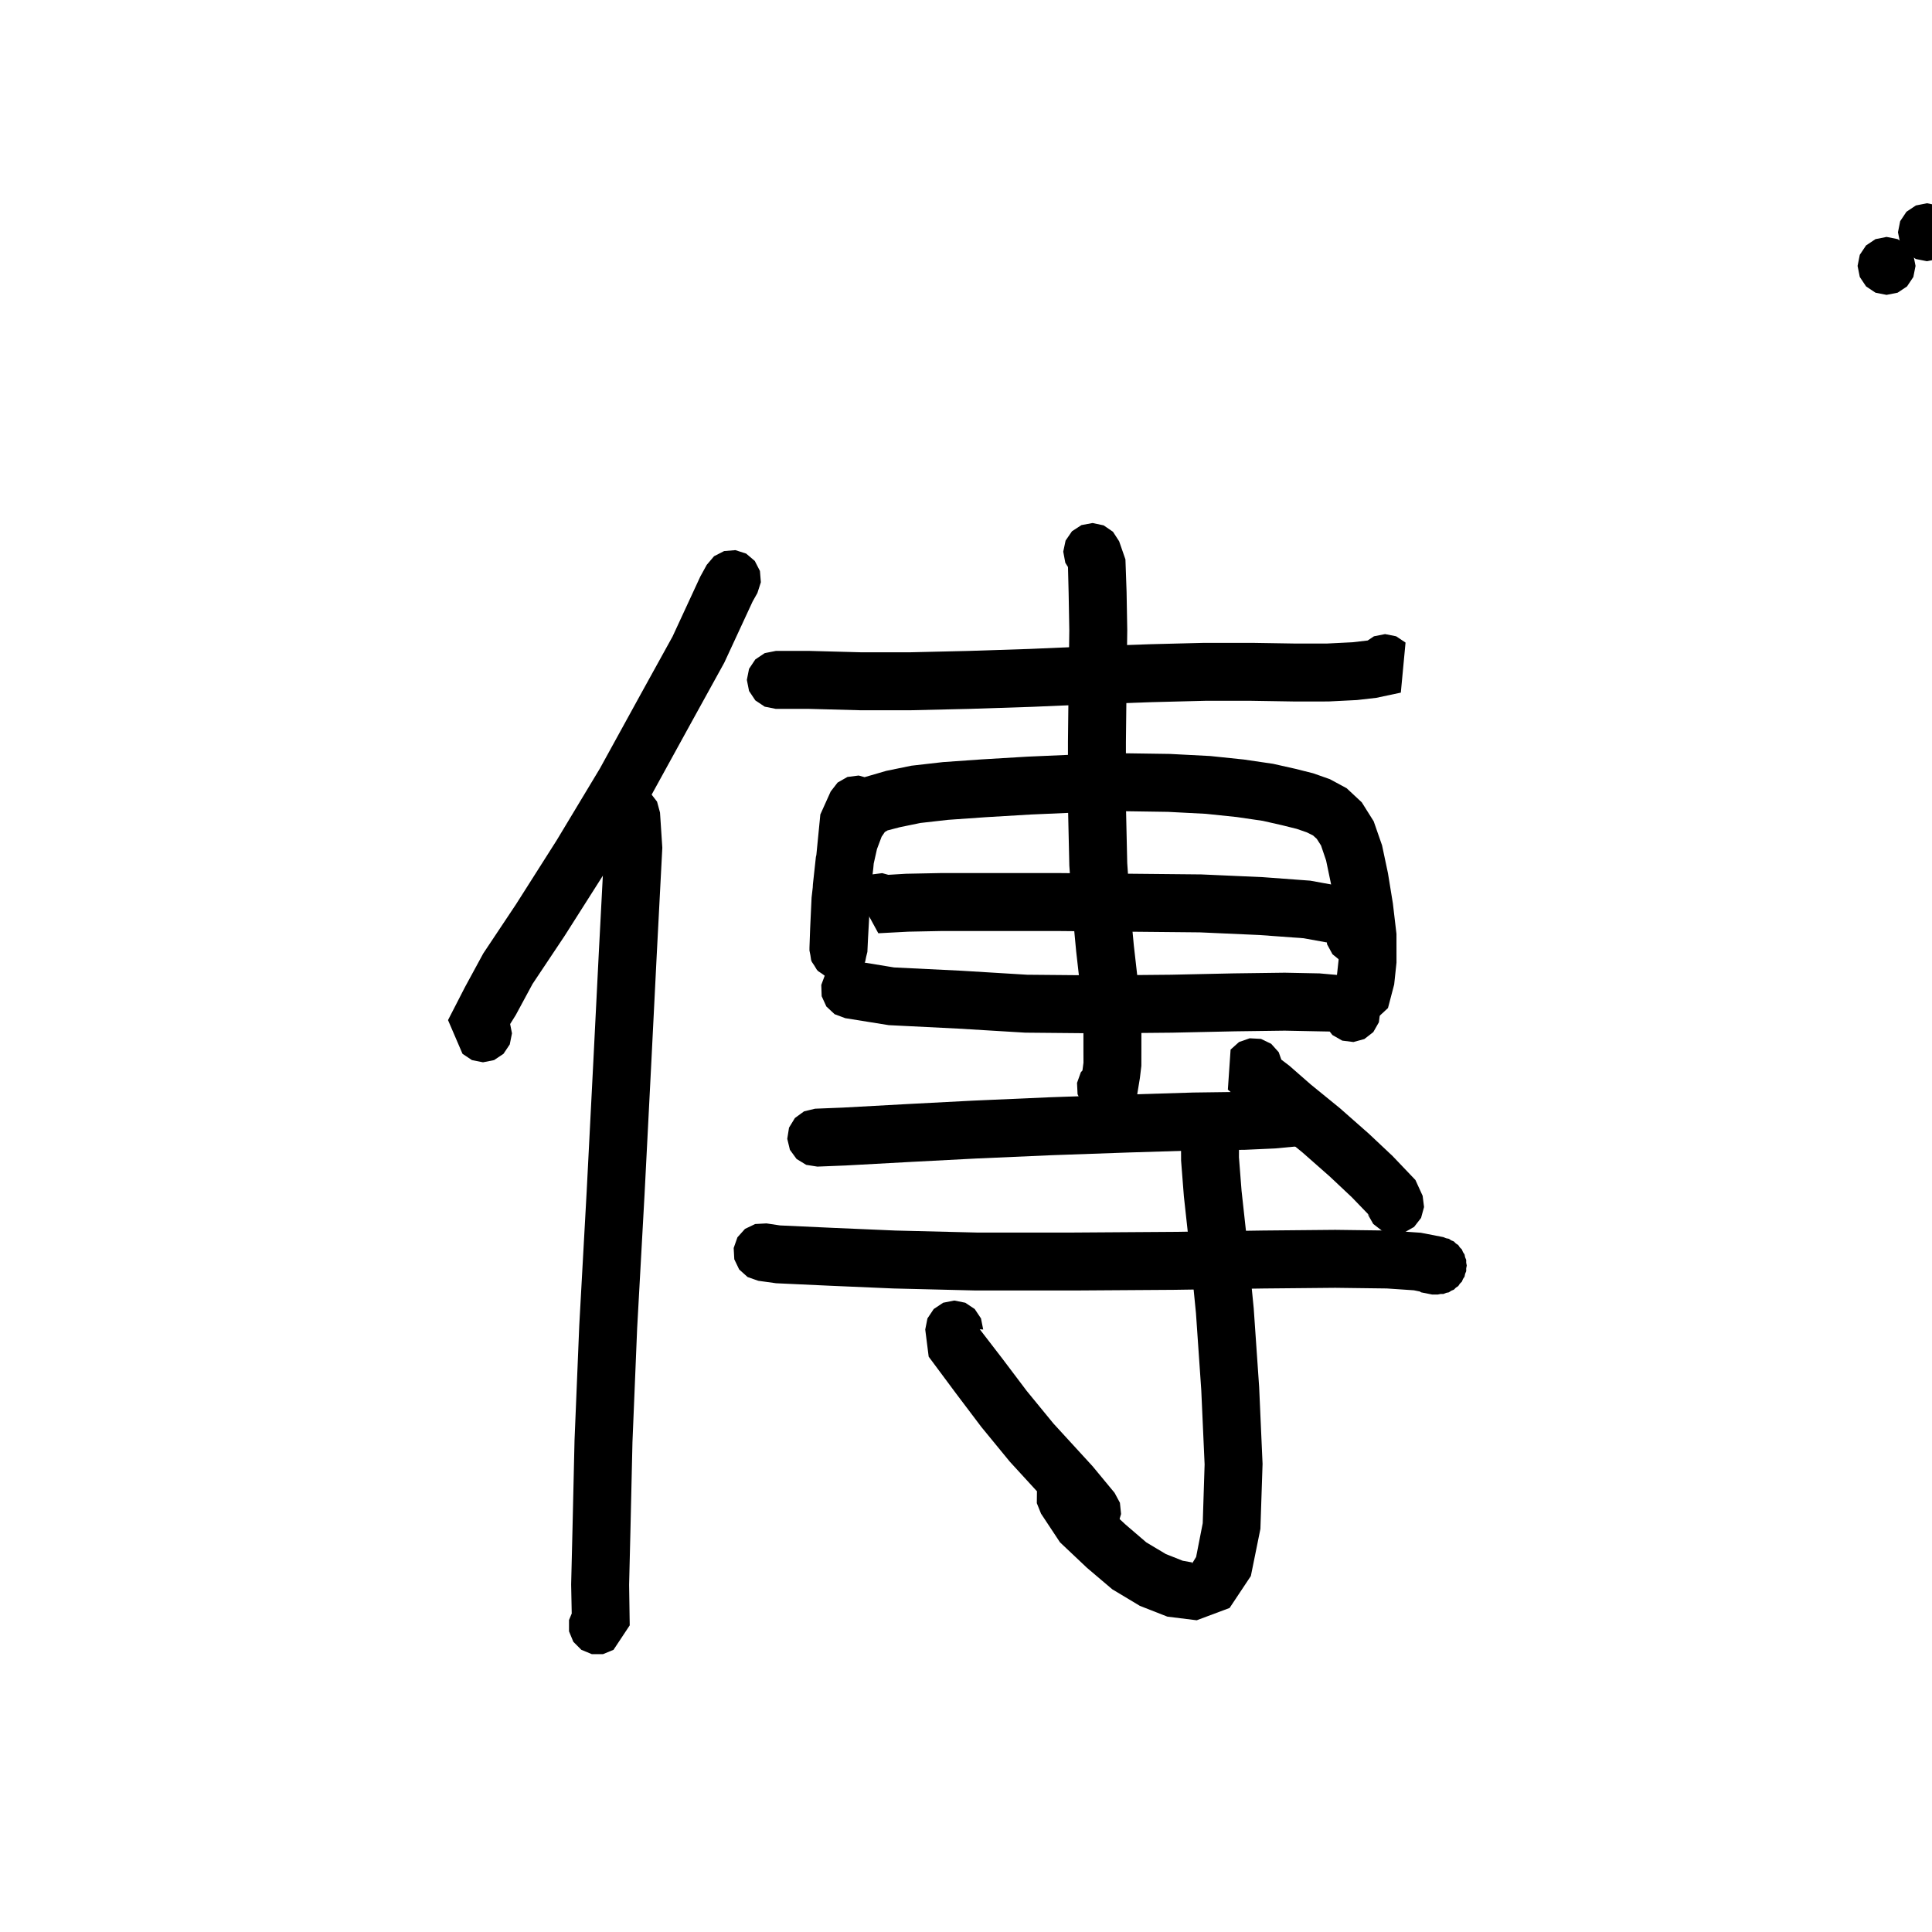
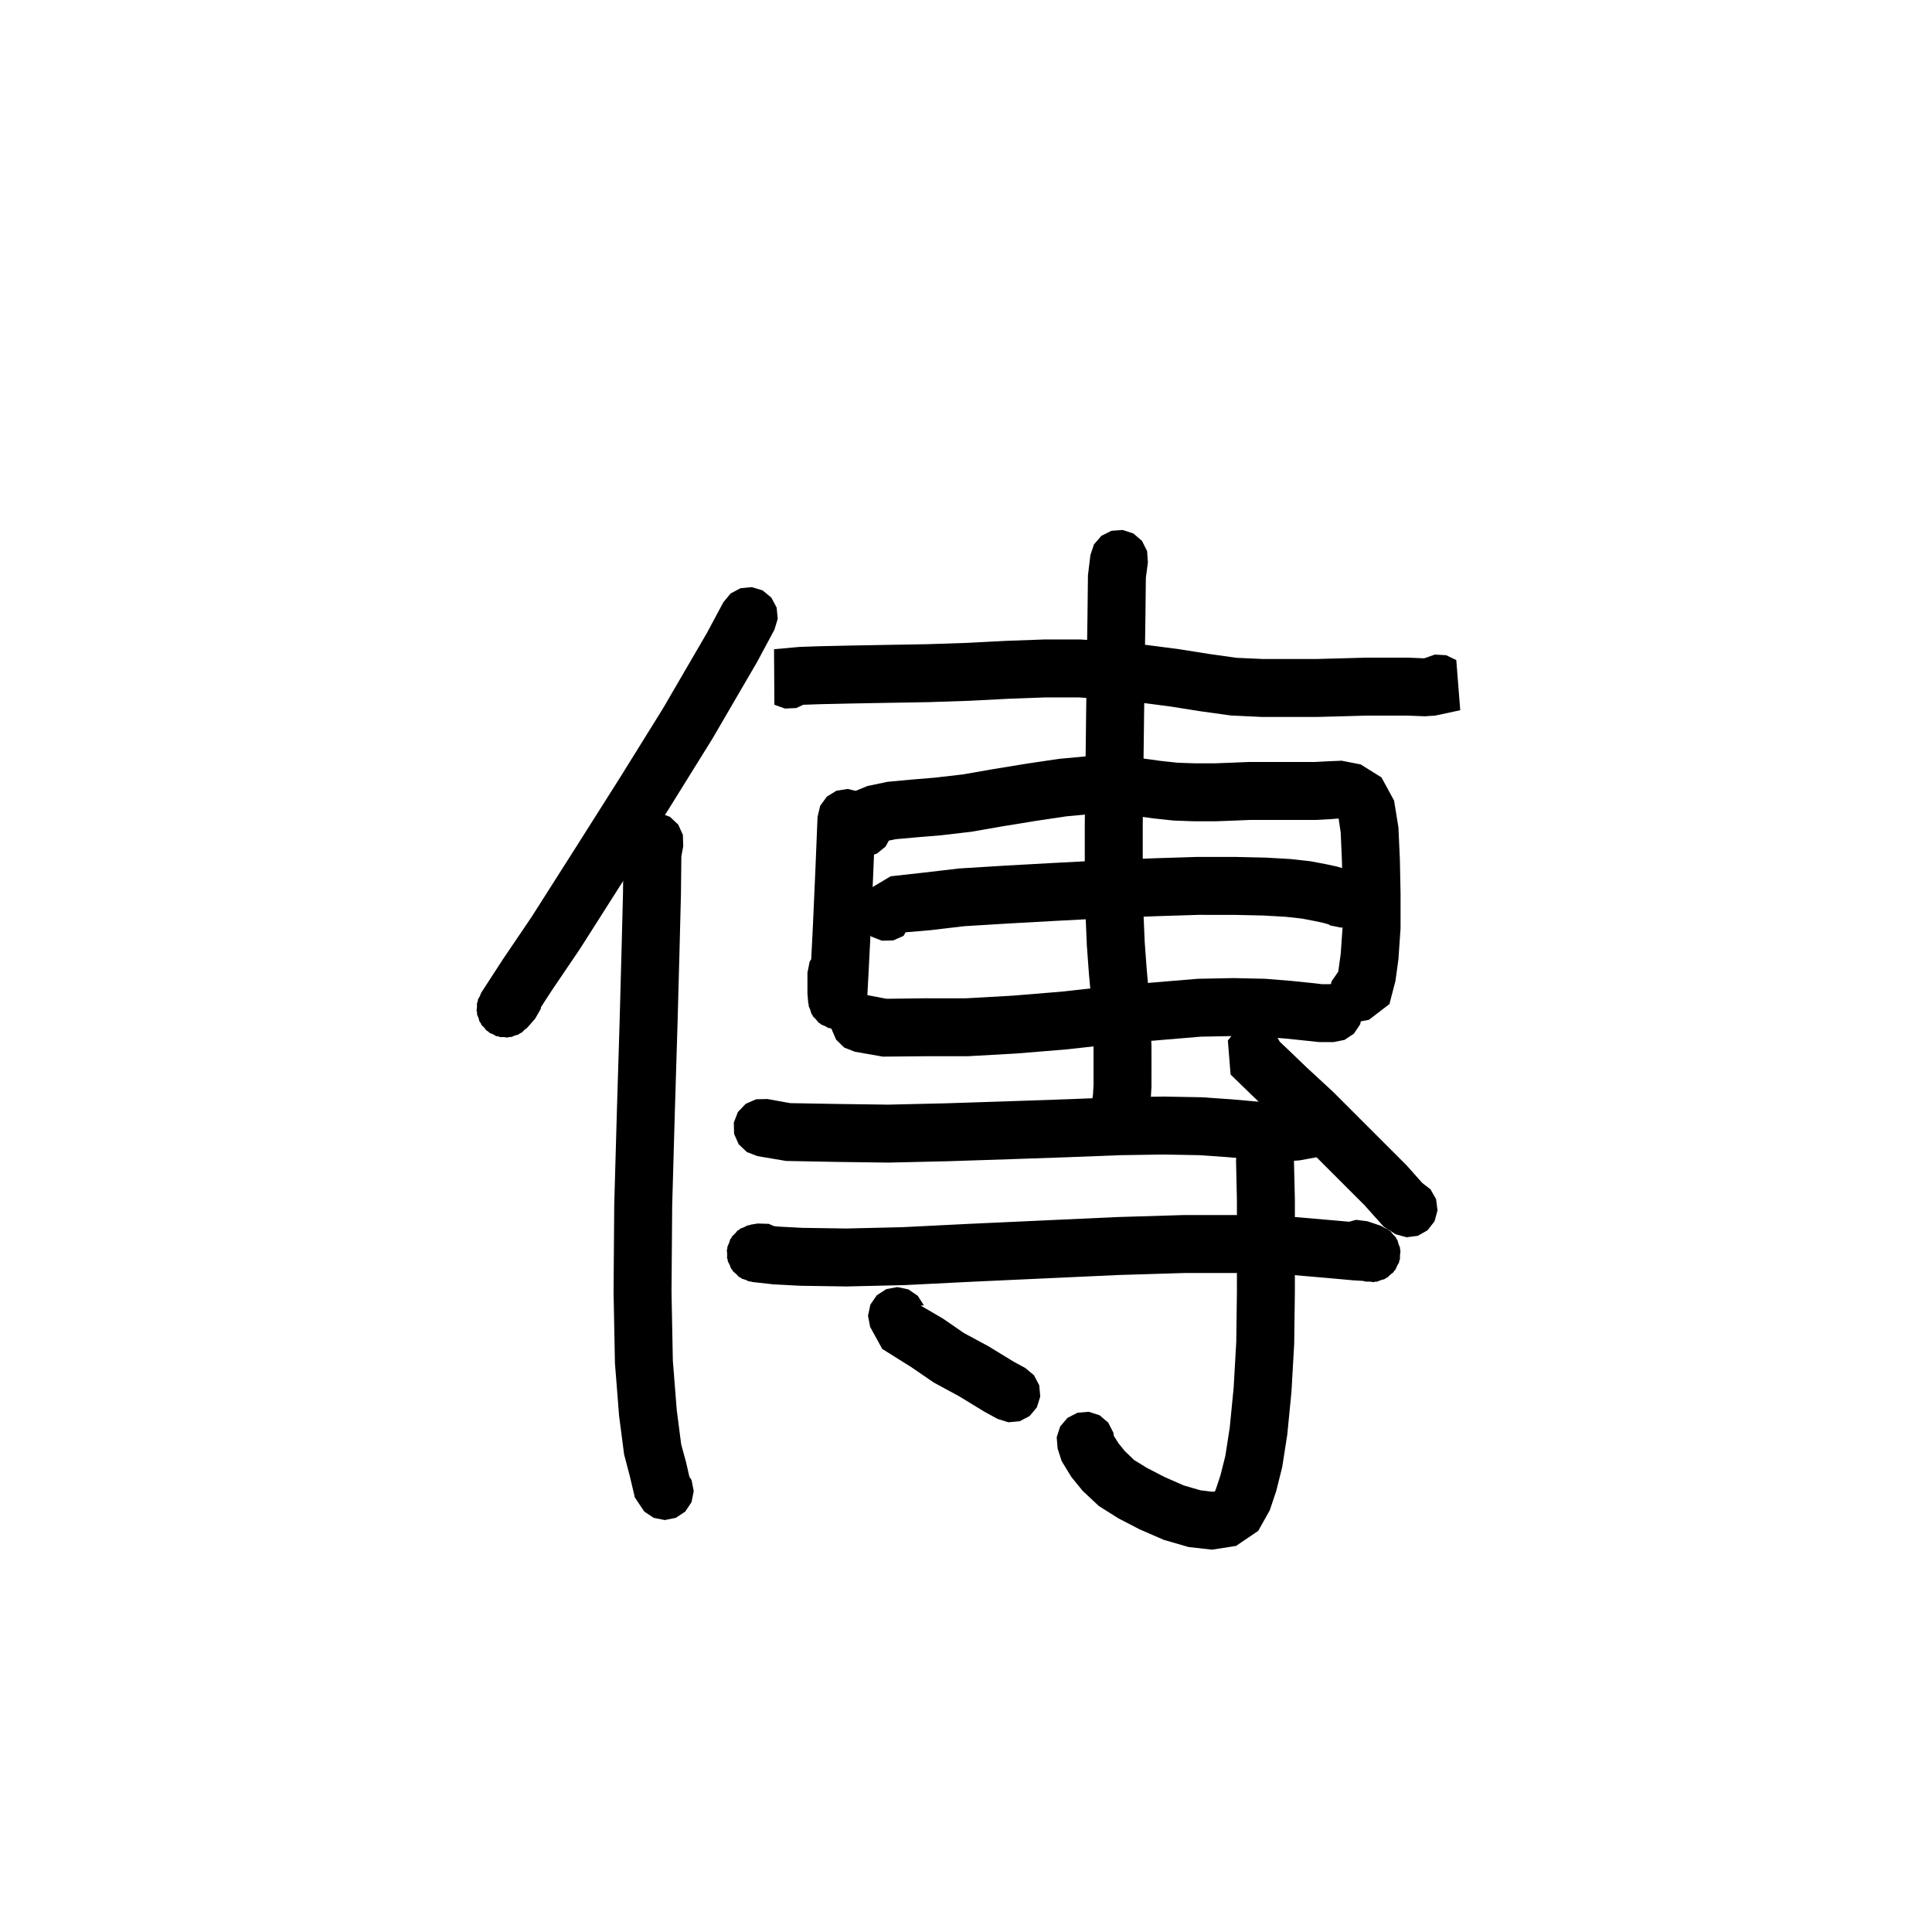
<svg xmlns="http://www.w3.org/2000/svg" viewBox="0 0 300 300" width="300" height="300">
-   <path d="M 109.742 87.71 L 108.742 89.529 L 104.435 98.837 L 99.49 107.795 L 93.155 119.324 L 86.433 130.492 L 80.11 140.443 L 75.037 148.056 L 72.201 153.277 L 69.568 158.402 L 71.818 163.635 L 73.278 164.61 L 75 164.953 L 76.722 164.61 L 78.182 163.635 L 79.157 162.175 L 79.5 160.453 L 79.157 158.731 L 78.182 157.271 L 78.341 160.413 L 80.099 157.594 L 82.698 152.78 L 87.66 145.341 L 94.09 135.222 L 100.956 123.812 L 107.374 112.135 L 112.464 102.905 L 116.868 93.398 L 117.61 92.081 L 118.147 90.409 L 118.003 88.659 L 117.2 87.098 L 115.861 85.962 L 114.19 85.425 L 112.44 85.569 L 110.878 86.371 Z" fill="black" fill-rule="nonzero" />
-   <path d="M 93.507 126.79 L 93.846 131.425 L 92.98 147.993 L 92.143 164.615 L 91.099 184.987 L 89.948 205.809 L 89.213 223.648 L 88.898 237.386 L 88.688 246.03 L 88.802 251.796 L 90.274 248.695 L 89.031 249.935 L 88.357 251.556 L 88.356 253.312 L 89.026 254.935 L 90.266 256.178 L 91.888 256.852 L 93.643 256.853 L 95.266 256.183 L 97.783 252.385 L 97.688 246.095 L 97.896 237.597 L 98.208 223.947 L 98.937 206.247 L 100.086 185.466 L 101.132 165.072 L 101.968 148.453 L 102.844 131.641 L 102.486 126.171 L 102.026 124.477 L 100.952 123.087 L 99.428 122.215 L 97.687 121.992 L 95.992 122.452 L 94.603 123.525 L 93.73 125.049 Z" fill="black" fill-rule="nonzero" />
-   <path d="M 120.47 110.075 L 125.625 110.074 L 133.477 110.284 L 141.536 110.284 L 150.597 110.073 L 160.258 109.758 L 169.88 109.34 L 178.933 109.028 L 187.116 108.82 L 194.339 108.82 L 200.814 108.925 L 206.284 108.924 L 210.706 108.703 L 213.708 108.359 L 217.519 107.551 L 218.252 99.78 L 216.792 98.804 L 215.07 98.462 L 213.348 98.804 L 211.888 99.78 L 210.912 101.24 L 210.57 102.962 L 210.912 104.684 L 211.888 106.144 L 213.666 99.418 L 212.46 99.446 L 210.026 99.729 L 206.086 99.926 L 200.893 99.925 L 194.407 99.821 L 186.995 99.821 L 178.662 100.032 L 169.528 100.347 L 159.916 100.765 L 150.344 101.077 L 141.425 101.284 L 133.596 101.284 L 125.769 101.075 L 120.47 101.075 L 118.748 101.417 L 117.288 102.393 L 116.313 103.853 L 115.97 105.575 L 116.313 107.297 L 117.288 108.757 L 118.748 109.732 Z" fill="black" fill-rule="nonzero" />
-   <path d="M 165.421 87.386 L 165.836 88.051 L 165.937 92.092 L 166.04 97.84 L 165.936 105.939 L 165.831 115.167 L 165.831 124.962 L 166.044 134.411 L 166.577 142.101 L 167.109 147.744 L 167.638 152.404 L 168.049 155.786 L 168.239 158.225 L 168.235 160.662 L 168.235 163.066 L 168.242 165.018 L 168.05 166.472 L 168.275 166.813 L 170.598 164.45 L 169.011 165.2 L 167.831 166.5 L 167.239 168.153 L 167.324 169.907 L 168.074 171.494 L 169.375 172.674 L 171.028 173.266 L 172.781 173.181 L 176.499 170.469 L 177.002 167.395 L 177.229 165.504 L 177.235 163.066 L 177.235 160.662 L 177.232 157.872 L 177.003 154.876 L 176.578 151.359 L 176.062 146.821 L 175.548 141.383 L 175.036 134.021 L 174.831 124.863 L 174.831 115.216 L 174.935 106.047 L 175.04 97.84 L 174.934 91.88 L 174.757 86.862 L 173.777 84.043 L 172.82 82.571 L 171.372 81.578 L 169.654 81.215 L 167.928 81.536 L 166.456 82.494 L 165.463 83.942 L 165.1 85.659 Z" fill="black" fill-rule="nonzero" />
-   <path d="M 128.989 122.9 L 127.382 126.469 L 126.657 133.855 L 126.021 139.382 L 125.8 144.168 L 125.694 147.137 L 125.692 147.596 L 126.034 149.318 L 127.01 150.778 L 128.47 151.753 L 130.192 152.096 L 131.914 151.753 L 133.374 150.778 L 134.349 149.318 L 134.692 147.596 L 134.689 147.427 L 134.792 144.543 L 134.99 140.13 L 135.608 134.786 L 136.207 128.234 L 137.039 126.925 L 137.503 125.232 L 137.283 123.49 L 136.413 121.964 L 135.026 120.888 L 133.333 120.424 L 131.591 120.644 L 130.066 121.513 Z M 134.687 147.81 L 134.79 145.637 L 134.999 141.881 L 135.2 138.024 L 135.575 134.517 L 136.176 131.844 L 136.897 129.924 L 137.396 129.194 L 137.818 128.945 L 139.697 128.455 L 142.897 127.793 L 147.211 127.305 L 153.06 126.895 L 160.005 126.48 L 167.147 126.17 L 174.44 125.963 L 181.373 126.066 L 187.24 126.369 L 192.044 126.87 L 196.082 127.46 L 199.087 128.142 L 201.356 128.706 L 202.935 129.252 L 203.894 129.732 L 204.469 130.259 L 205.125 131.283 L 205.915 133.607 L 206.673 137.231 L 207.373 141.535 L 207.861 145.577 L 207.857 149.064 L 207.589 151.525 L 207.645 152.182 L 207.75 151.565 L 206.548 152.844 L 205.927 154.487 L 205.982 156.242 L 206.704 157.842 L 207.984 159.044 L 209.626 159.665 L 211.381 159.61 L 212.981 158.888 L 215.525 156.529 L 216.488 152.866 L 216.847 149.473 L 216.843 145.015 L 216.285 140.277 L 215.522 135.592 L 214.607 131.271 L 213.307 127.533 L 211.454 124.584 L 209.103 122.393 L 206.507 120.992 L 203.906 120.075 L 201.157 119.384 L 197.681 118.603 L 193.148 117.938 L 187.917 117.394 L 181.658 117.07 L 174.375 116.964 L 166.825 117.175 L 159.542 117.492 L 152.48 117.914 L 146.412 118.34 L 141.528 118.897 L 137.62 119.698 L 134.273 120.672 L 131.141 122.723 L 128.921 125.755 L 127.552 129.271 L 126.69 133.079 L 126.229 137.307 L 126.012 141.395 L 125.802 145.164 L 125.697 147.382 L 125.957 149.118 L 126.862 150.623 L 128.274 151.667 L 129.978 152.091 L 131.714 151.83 L 133.219 150.926 L 134.262 149.514 Z" fill="black" fill-rule="nonzero" />
-   <path d="M 132.648 138.057 L 136.386 144.917 L 141.017 144.671 L 146.115 144.57 L 154.338 144.57 L 164.56 144.57 L 175.619 144.674 L 186.312 144.777 L 195.58 145.19 L 202.425 145.69 L 206.421 146.414 L 207.492 146.834 L 207.023 145.422 L 207.485 141.839 L 206.381 143.205 L 205.884 144.889 L 206.07 146.635 L 206.909 148.177 L 208.274 149.281 L 209.958 149.778 L 211.704 149.592 L 213.247 148.753 L 215.799 143.428 L 212.194 139.159 L 208.666 137.698 L 203.463 136.75 L 196.092 136.204 L 186.545 135.78 L 175.705 135.674 L 164.604 135.57 L 154.338 135.57 L 146.045 135.57 L 140.69 135.677 L 136.611 135.92 L 140.697 142.082 L 141.161 140.389 L 140.942 138.647 L 140.072 137.121 L 138.685 136.045 L 136.991 135.581 L 135.249 135.801 L 133.724 136.67 Z" fill="black" fill-rule="nonzero" />
-   <path d="M 131.248 158.101 L 138.002 159.185 L 148.76 159.72 L 159.205 160.351 L 170.854 160.458 L 182.002 160.353 L 191.735 160.144 L 199.495 160.04 L 204.543 160.141 L 207.75 160.201 L 205.818 159.33 L 206.895 160.717 L 208.42 161.586 L 210.162 161.806 L 211.856 161.342 L 213.243 160.265 L 214.112 158.74 L 214.332 156.998 L 213.868 155.305 L 210.543 151.646 L 204.9 151.148 L 199.495 151.04 L 191.575 151.145 L 181.866 151.354 L 170.854 151.458 L 159.506 151.356 L 149.254 150.733 L 138.827 150.223 L 132.689 149.217 L 130.934 149.279 L 129.337 150.008 L 128.14 151.293 L 127.527 152.938 L 127.589 154.693 L 128.318 156.29 L 129.603 157.487 Z" fill="black" fill-rule="nonzero" />
-   <path d="M 126.922 181.151 L 131.324 180.975 L 141.512 180.417 L 151.521 179.896 L 163.4 179.375 L 175.288 178.957 L 185.487 178.645 L 193.336 178.54 L 198.02 178.328 L 202.804 177.872 L 202.146 169.089 L 200.48 168.532 L 198.729 168.655 L 197.158 169.439 L 196.006 170.764 L 195.449 172.429 L 195.571 174.181 L 196.355 175.752 L 197.68 176.904 L 199.461 169.515 L 197.624 169.337 L 193.11 169.543 L 185.279 169.648 L 174.991 169.962 L 163.046 170.382 L 151.093 170.906 L 141.032 171.43 L 130.871 171.987 L 126.562 172.159 L 124.855 172.57 L 123.436 173.603 L 122.519 175.101 L 122.246 176.835 L 122.657 178.542 L 123.69 179.962 L 125.188 180.878 Z" fill="black" fill-rule="nonzero" />
-   <path d="M 191.086 162.979 L 190.661 169.201 L 194.397 172.359 L 197.75 175.292 L 202.231 178.939 L 206.505 182.705 L 209.918 185.916 L 212.792 188.894 L 212.369 188.531 L 213.238 190.056 L 214.625 191.133 L 216.319 191.597 L 218.061 191.377 L 219.586 190.508 L 220.663 189.12 L 221.126 187.427 L 220.907 185.685 L 219.787 183.231 L 216.249 179.519 L 212.554 176.041 L 208.048 172.072 L 203.539 168.401 L 200.202 165.481 L 197.667 163.551 L 198.286 168.379 L 199.046 166.796 L 199.141 165.043 L 198.559 163.387 L 197.386 162.079 L 195.803 161.32 L 194.05 161.225 L 192.394 161.807 Z" fill="black" fill-rule="nonzero" />
-   <path d="M 117.743 198.88 L 120.514 199.263 L 128.947 199.652 L 138.721 200.073 L 151.569 200.388 L 166.688 200.388 L 182.295 200.284 L 196.206 200.075 L 207.334 199.97 L 215.34 200.072 L 219.546 200.356 L 222.385 200.93 L 224.14 200.928 L 225.762 200.255 L 227.002 199.012 L 227.672 197.389 L 227.67 195.633 L 226.997 194.012 L 225.754 192.771 L 224.131 192.101 L 220.628 191.421 L 215.635 191.077 L 207.334 190.97 L 196.094 191.075 L 182.2 191.284 L 166.657 191.389 L 151.671 191.389 L 139.014 191.077 L 129.346 190.661 L 121.124 190.284 L 119.016 189.97 L 117.263 190.066 L 115.68 190.825 L 114.508 192.132 L 113.925 193.789 L 114.021 195.542 L 114.78 197.125 L 116.087 198.297 Z M 223.258 192.016 L 222.387 192.016 L 220.665 192.358 L 219.205 193.334 L 218.229 194.794 L 217.887 196.516 L 218.229 198.238 L 219.205 199.698 L 220.665 200.673 L 222.387 201.016 L 223.258 201.016 L 224.98 200.673 L 226.44 199.698 L 227.415 198.238 L 227.758 196.516 L 227.415 194.794 L 226.44 193.334 L 224.98 192.358 Z" fill="black" fill-rule="nonzero" />
-   <path d="M 300 31.719 L 299.216 31.563 L 297.494 31.905 L 296.034 32.881 L 295.059 34.341 L 294.716 36.063 L 295.059 37.785 L 296.034 39.245 L 297.494 40.22 L 299.216 40.563 L 300 40.407 Z" fill="black" fill-rule="nonzero" />
-   <path d="M 297.444 41.289 L 297.102 39.567 L 296.126 38.107 L 294.666 37.132 L 292.944 36.789 L 291.222 37.132 L 289.762 38.107 L 288.787 39.567 L 288.444 41.289 L 288.787 43.011 L 289.762 44.471 L 291.222 45.447 L 292.944 45.789 L 294.666 45.447 L 296.126 44.471 L 297.102 43.011 Z" fill="black" fill-rule="nonzero" />
-   <path d="M 183.392 178.223 L 183.4 180.229 L 183.831 185.763 L 184.67 193.425 L 185.707 203.891 L 186.535 215.901 L 187.051 227.396 L 186.759 236.527 L 185.733 241.76 L 185.061 242.861 L 185.149 242.621 L 183.646 242.35 L 181.019 241.306 L 177.989 239.492 L 174.796 236.752 L 171.465 233.676 L 169.187 230.12 L 167.96 228.865 L 166.345 228.175 L 164.589 228.155 L 162.96 228.809 L 161.705 230.037 L 161.015 231.651 L 160.995 233.407 L 161.649 235.037 L 164.598 239.494 L 168.793 243.457 L 172.708 246.78 L 176.995 249.356 L 181.267 251.03 L 185.826 251.595 L 190.932 249.683 L 194.232 244.721 L 195.715 237.411 L 196.05 227.308 L 195.521 215.388 L 194.676 203.147 L 193.622 192.499 L 192.789 184.899 L 192.384 179.701 L 192.392 178.223 L 192.049 176.501 L 191.074 175.041 L 189.614 174.066 L 187.892 173.723 L 186.17 174.066 L 184.71 175.041 L 183.735 176.501 Z" fill="black" fill-rule="nonzero" />
-   <path d="M 143.671 206.446 L 144.205 210.663 L 148.447 216.37 L 152.371 221.565 L 156.803 226.968 L 162.915 233.639 L 166.13 237.535 L 167.491 238.644 L 169.173 239.149 L 170.919 238.971 L 172.465 238.138 L 173.575 236.777 L 174.079 235.096 L 173.901 233.349 L 173.069 231.803 L 169.663 227.685 L 163.58 221.046 L 159.441 215.996 L 155.63 210.947 L 152.137 206.41 L 152.671 206.446 L 152.328 204.724 L 151.353 203.264 L 149.893 202.289 L 148.171 201.946 L 146.449 202.289 L 144.989 203.264 L 144.013 204.724 Z" fill="black" fill-rule="nonzero" />
+   <path d="M 112.323 93.52 L 109.764 98.298 L 102.92 110.051 L 96.275 120.744 L 89.075 132.118 L 82.52 142.42 L 78.151 148.868 L 74.71 154.17 L 74.059 155.801 L 74.083 157.557 L 74.776 159.17 L 76.035 160.395 L 77.666 161.045 L 79.421 161.022 L 81.034 160.328 L 82.259 159.07 L 85.647 153.85 L 90.058 147.336 L 96.674 136.941 L 103.899 125.527 L 110.634 114.687 L 117.588 102.747 L 120.256 97.77 L 120.767 96.09 L 120.597 94.342 L 119.77 92.793 L 118.414 91.678 L 116.734 91.167 L 114.987 91.337 L 113.438 92.163 Z M 81.871 159.583 L 83.09 158.19 L 83.967 156.668 L 84.194 154.927 L 83.738 153.232 L 82.667 151.84 L 81.146 150.964 L 79.404 150.736 L 77.709 151.193 L 76.317 152.263 L 75.098 153.657 L 74.222 155.179 L 73.994 156.92 L 74.451 158.615 L 75.521 160.007 L 77.043 160.883 L 78.784 161.11 L 80.479 160.654 Z" fill="black" fill-rule="nonzero" />
+   <path d="M 97.216 129.922 L 96.813 132.522 L 96.738 138.728 L 96.529 146.955 L 96.216 158.546 L 95.798 172.237 L 95.379 187.025 L 95.274 200.612 L 95.487 211.663 L 96.132 219.855 L 96.912 225.843 L 97.812 229.28 L 98.579 232.527 L 100.041 234.715 L 101.501 235.691 L 103.223 236.033 L 104.945 235.691 L 106.405 234.715 L 107.38 233.255 L 107.723 231.533 L 107.38 229.811 L 106.405 228.351 L 107.17 229.842 L 106.543 227.097 L 105.771 224.261 L 105.087 218.96 L 104.478 211.264 L 104.273 200.573 L 104.377 187.191 L 104.794 172.502 L 105.212 158.806 L 105.526 147.192 L 105.736 138.903 L 105.801 132.983 L 106.094 131.402 L 106.039 129.647 L 105.317 128.046 L 104.037 126.844 L 102.395 126.223 L 100.64 126.278 L 99.039 127 L 97.837 128.28 Z" fill="black" fill-rule="nonzero" />
+   <path d="M 124.876 101.716 L 123.188 109.296 L 124.504 109.445 L 127.489 109.342 L 132.267 109.238 L 138.006 109.133 L 144.207 109.028 L 150.556 108.817 L 156.627 108.503 L 162.262 108.297 L 167.48 108.296 L 172.361 108.596 L 177.12 109.103 L 181.813 109.715 L 186.391 110.444 L 191.134 111.101 L 195.938 111.328 L 200.331 111.329 L 204.466 111.329 L 208.501 111.223 L 212.208 111.12 L 215.592 111.12 L 218.54 111.119 L 221.237 111.225 L 222.863 111.117 L 226.744 110.282 L 226.132 102.498 L 224.549 101.738 L 222.796 101.643 L 221.139 102.225 L 219.832 103.398 L 219.073 104.981 L 218.977 106.734 L 219.56 108.39 L 220.732 109.698 L 221.513 102.958 L 222.538 102.123 L 221.237 102.225 L 218.707 102.121 L 215.592 102.12 L 212.078 102.121 L 208.258 102.226 L 204.349 102.33 L 200.331 102.329 L 196.152 102.331 L 191.967 102.14 L 187.721 101.542 L 183.1 100.808 L 178.177 100.165 L 173.109 99.627 L 167.747 99.3 L 162.094 99.299 L 156.23 99.511 L 150.175 99.825 L 143.981 100.031 L 137.848 100.135 L 132.089 100.24 L 127.249 100.345 L 124.172 100.451 L 120.192 100.809 L 120.246 109.434 L 121.899 110.026 L 123.652 109.941 L 125.24 109.191 L 126.42 107.89 L 127.012 106.237 L 126.927 104.484 L 126.177 102.896 Z" fill="black" fill-rule="nonzero" />
+   <path d="M 169.315 86.201 L 168.937 89.338 L 168.863 95.69 L 168.758 102.691 L 168.654 110.85 L 168.549 119.422 L 168.444 128.02 L 168.444 135.714 L 168.551 141.767 L 168.765 146.806 L 169.086 151.2 L 169.4 154.647 L 169.601 157.567 L 169.702 160.11 L 169.804 162.639 L 169.803 164.843 L 169.803 166.829 L 169.805 168.474 L 169.72 169.95 L 169.534 171.218 L 169.435 172.175 L 169.122 172.792 L 168.758 174.51 L 169.08 176.236 L 170.037 177.707 L 171.485 178.701 L 173.203 179.064 L 174.929 178.743 L 176.401 177.785 L 177.394 176.337 L 178.126 174.515 L 178.445 172.476 L 178.678 170.817 L 178.801 168.739 L 178.803 166.829 L 178.803 164.843 L 178.802 162.448 L 178.695 159.75 L 178.587 157.067 L 178.37 153.924 L 178.057 150.473 L 177.751 146.295 L 177.547 141.508 L 177.444 135.645 L 177.444 128.078 L 177.548 119.532 L 177.653 110.962 L 177.757 102.815 L 177.862 95.808 L 177.927 89.756 L 178.246 87.318 L 178.119 85.566 L 177.333 83.997 L 176.005 82.848 L 174.339 82.294 L 172.587 82.421 L 171.018 83.207 L 169.869 84.535 Z" fill="black" fill-rule="nonzero" />
+   <path d="M 126.95 126.82 L 126.602 135.348 L 126.219 143.934 L 125.907 150.082 L 125.707 153.912 L 125.57 154.448 L 125.568 156.204 L 126.238 157.827 L 127.479 159.07 L 129.1 159.744 L 130.856 159.745 L 132.479 159.075 L 133.722 157.835 L 134.395 156.214 L 134.676 154.659 L 134.895 150.545 L 135.209 144.358 L 135.593 135.732 L 135.942 127.187 L 135.67 125.452 L 134.755 123.954 L 133.336 122.92 L 131.63 122.507 L 129.895 122.779 L 128.396 123.694 L 127.362 125.113 Z M 134.464 154.924 L 134.377 154.071 L 134.378 151.045 L 134.036 149.323 L 133.06 147.863 L 131.6 146.888 L 129.878 146.545 L 128.156 146.888 L 126.696 147.863 L 125.721 149.323 L 125.378 151.045 L 125.379 154.291 L 125.501 155.738 L 125.998 157.422 L 127.102 158.788 L 128.644 159.627 L 130.39 159.813 L 132.074 159.315 L 133.44 158.212 L 134.279 156.67 Z" fill="black" fill-rule="nonzero" />
+   <path d="M 136.94 125.114 L 137.362 128.86 L 136.332 131.103 L 137.192 130.699 L 139.075 130.31 L 142.289 130.023 L 146.115 129.704 L 150.807 129.157 L 155.713 128.305 L 160.782 127.477 L 165.546 126.766 L 169.779 126.373 L 173.06 126.273 L 176.018 126.657 L 179.086 127.08 L 182.246 127.416 L 185.515 127.531 L 188.704 127.531 L 191.622 127.423 L 194.053 127.321 L 196.254 127.322 L 198.345 127.322 L 200.331 127.322 L 202.213 127.322 L 204.317 127.321 L 206.428 127.211 L 207.802 127.105 L 208.19 127.152 L 207.89 126.81 L 207.816 126.776 L 208.184 129.292 L 208.377 133.731 L 208.479 138.86 L 208.481 143.897 L 208.187 148.101 L 207.812 150.809 L 207.767 151.757 L 209.217 150.003 L 207.746 150.961 L 206.752 152.409 L 206.389 154.126 L 206.71 155.852 L 207.668 157.324 L 209.116 158.317 L 210.834 158.681 L 212.56 158.359 L 215.752 155.909 L 216.683 152.327 L 217.144 148.972 L 217.477 144.187 L 217.479 138.77 L 217.372 133.447 L 217.147 128.478 L 216.47 124.304 L 214.514 120.716 L 211.288 118.702 L 208.33 118.121 L 205.942 118.224 L 204.08 118.324 L 202.213 118.322 L 200.331 118.322 L 198.345 118.322 L 196.254 118.322 L 193.857 118.323 L 191.27 118.43 L 188.543 118.532 L 185.67 118.532 L 182.876 118.438 L 180.183 118.147 L 177.188 117.733 L 173.456 117.281 L 169.211 117.391 L 164.454 117.833 L 159.392 118.585 L 154.218 119.43 L 149.506 120.251 L 145.209 120.749 L 141.509 121.057 L 137.824 121.397 L 134.69 122.054 L 132.623 122.903 L 128.666 126.541 L 131.178 132.028 L 132.721 132.868 L 134.467 133.053 L 136.151 132.556 L 137.516 131.452 L 138.356 129.91 L 138.541 128.164 L 138.044 126.48 Z" fill="black" fill-rule="nonzero" />
+   <path d="M 140.298 145.324 L 140.619 144.766 L 144.48 144.438 L 149.707 143.821 L 156.377 143.412 L 163.884 142.995 L 171.795 142.579 L 179.483 142.267 L 186.087 142.06 L 191.61 142.061 L 196.19 142.162 L 199.656 142.36 L 202.19 142.641 L 204.152 143.019 L 205.407 143.286 L 206.603 143.616 L 205.093 142.729 L 206.553 143.704 L 208.275 144.047 L 209.997 143.704 L 211.457 142.729 L 212.433 141.269 L 212.775 139.547 L 212.433 137.825 L 211.457 136.365 L 209.599 135.129 L 207.59 134.554 L 205.917 134.194 L 203.489 133.735 L 200.379 133.389 L 196.528 133.169 L 191.701 133.061 L 185.934 133.062 L 179.158 133.273 L 171.376 133.589 L 163.398 134.008 L 155.853 134.428 L 148.934 134.855 L 143.5 135.492 L 138.3 136.07 L 135.137 137.951 L 133.923 139.219 L 133.286 140.856 L 133.324 142.611 L 134.031 144.218 L 135.299 145.433 L 136.936 146.069 L 138.691 146.031 Z" fill="black" fill-rule="nonzero" />
+   <path d="M 132.732 163.312 L 137.092 164.073 L 143.7 164.012 L 150.292 164.01 L 157.89 163.583 L 165.642 162.946 L 173.18 162.109 L 180.33 161.487 L 186.462 160.974 L 191.551 160.876 L 196.035 160.975 L 199.715 161.276 L 202.677 161.583 L 204.794 161.811 L 207.056 161.817 L 208.778 161.475 L 210.238 160.499 L 211.213 159.039 L 211.556 157.317 L 211.213 155.595 L 210.238 154.135 L 208.778 153.16 L 207.056 152.817 L 205.276 152.824 L 203.629 152.633 L 200.529 152.313 L 196.474 151.986 L 191.551 151.876 L 185.977 151.987 L 179.565 152.52 L 172.291 153.153 L 164.777 153.988 L 157.267 154.605 L 150.022 155.014 L 143.651 155.012 L 137.647 155.09 L 134.342 154.458 L 132.586 154.487 L 130.975 155.185 L 129.754 156.447 L 129.109 158.08 L 129.138 159.836 L 129.837 161.446 L 131.099 162.667 Z M 207.056 152.817 L 206.707 152.817 L 204.985 153.16 L 203.525 154.135 L 202.55 155.595 L 202.207 157.317 L 202.55 159.039 L 203.525 160.499 L 204.985 161.475 L 206.707 161.817 L 207.056 161.817 L 208.778 161.475 L 210.238 160.499 L 211.213 159.039 L 211.556 157.317 L 211.213 155.595 L 210.238 154.135 L 208.778 153.16 Z" fill="black" fill-rule="nonzero" />
+   <path d="M 117.609 179.521 L 122.066 180.273 L 130.016 180.423 L 137.955 180.528 L 147.147 180.317 L 156.788 180.003 L 165.896 179.689 L 173.906 179.376 L 180.679 179.274 L 186.245 179.374 L 190.574 179.678 L 194.116 179.991 L 197.14 180.207 L 199.808 180.319 L 201.8 180.183 L 204.546 179.679 L 207.549 175.087 L 207.206 173.365 L 206.231 171.905 L 204.771 170.93 L 203.049 170.587 L 201.327 170.93 L 199.867 171.905 L 198.891 173.365 L 198.549 175.087 L 201.551 171.192 L 200.743 171.245 L 199.808 171.319 L 197.668 171.222 L 194.839 171.02 L 191.273 170.705 L 186.612 170.382 L 180.679 170.274 L 173.655 170.38 L 165.567 170.695 L 156.487 171.008 L 146.895 171.321 L 137.899 171.528 L 130.158 171.424 L 122.707 171.295 L 119.151 170.654 L 117.396 170.696 L 115.79 171.407 L 114.579 172.678 L 113.946 174.316 L 113.989 176.071 L 114.7 177.677 L 115.971 178.888 Z" fill="black" fill-rule="nonzero" />
+   <path d="M 190.661 161.576 L 191.087 166.855 L 193.973 169.657 L 196.729 172.306 L 200.765 176.03 L 204.884 180.151 L 208.856 184.123 L 211.904 187.168 L 214.849 190.464 L 216.716 191.656 L 218.409 192.119 L 220.151 191.9 L 221.677 191.03 L 222.753 189.643 L 223.217 187.95 L 222.997 186.208 L 222.128 184.682 L 220.741 183.606 L 221.213 184.1 L 218.445 180.986 L 215.22 177.759 L 211.248 173.787 L 207.005 169.544 L 202.888 165.743 L 200.208 163.166 L 197.938 161.019 L 198.711 165.601 L 199.175 163.908 L 198.955 162.166 L 198.086 160.64 L 196.699 159.564 L 195.005 159.1 L 193.263 159.32 L 191.738 160.189 Z" fill="black" fill-rule="nonzero" />
+   <path d="M 117.64 189.986 L 116.595 190.161 L 114.952 190.782 L 113.673 191.984 L 112.951 193.584 L 112.896 195.339 L 113.517 196.981 L 114.719 198.261 L 116.319 198.983 L 118.074 199.038 L 119.12 198.864 L 120.762 198.243 L 122.042 197.041 L 122.764 195.44 L 122.819 193.685 L 122.198 192.043 L 120.995 190.763 L 119.395 190.041 Z M 116.838 199.072 L 120.119 199.434 L 124.314 199.655 L 131.476 199.761 L 140.501 199.549 L 150.999 199.024 L 162.384 198.502 L 173.744 197.981 L 183.992 197.67 L 193.14 197.67 L 200.686 197.976 L 206.627 198.49 L 210.104 198.806 L 211.646 198.898 L 212.061 199.005 L 213.817 199.021 L 215.445 198.363 L 216.698 197.133 L 217.385 195.517 L 217.4 193.761 L 216.743 192.133 L 215.513 190.88 L 213.897 190.194 L 212.64 189.953 L 210.837 189.835 L 207.415 189.524 L 201.23 188.993 L 193.306 188.671 L 183.848 188.671 L 173.398 188.988 L 161.971 189.512 L 150.569 190.035 L 140.161 190.555 L 131.416 190.761 L 124.571 190.659 L 120.822 190.462 L 117.831 190.127 L 116.082 190.277 L 114.523 191.085 L 113.393 192.429 L 112.862 194.102 L 113.012 195.852 L 113.821 197.41 L 115.164 198.541 Z M 214.402 190.33 L 212.312 189.633 L 210.57 189.414 L 208.876 189.878 L 207.489 190.954 L 206.619 192.479 L 206.4 194.221 L 206.864 195.915 L 207.94 197.302 L 209.465 198.172 L 211.556 198.868 L 213.298 199.088 L 214.992 198.624 L 216.379 197.548 L 217.248 196.022 L 217.468 194.28 L 217.004 192.587 L 215.928 191.2 Z" fill="black" fill-rule="nonzero" />
+   <path d="M 192.297 176.228 L 191.93 180.216 L 192.068 186.322 L 192.068 192.857 L 192.068 200.562 L 191.966 208.383 L 191.558 215.511 L 190.952 221.682 L 190.269 226.073 L 189.523 229.042 L 188.863 231.05 L 188.56 231.835 L 188.872 231.586 L 188.206 231.632 L 186.415 231.415 L 183.791 230.651 L 180.835 229.351 L 178.088 227.931 L 176.102 226.709 L 174.653 225.313 L 173.687 224.12 L 172.955 222.957 L 172.881 222.457 L 172.078 220.895 L 170.739 219.76 L 169.068 219.223 L 167.318 219.367 L 165.756 220.169 L 164.62 221.508 L 164.083 223.18 L 164.227 224.93 L 164.85 226.869 L 166.348 229.33 L 168.099 231.481 L 170.623 233.849 L 173.654 235.763 L 176.97 237.479 L 180.704 239.105 L 184.561 240.222 L 188.206 240.632 L 191.929 240.051 L 195.377 237.712 L 197.165 234.525 L 198.177 231.515 L 199.103 227.794 L 199.885 222.778 L 200.532 216.196 L 200.961 208.691 L 201.068 200.622 L 201.068 192.857 L 201.068 186.222 L 200.928 180.411 L 201.257 177.082 L 201.079 175.335 L 200.246 173.789 L 198.885 172.68 L 197.204 172.175 L 195.457 172.353 L 193.911 173.186 L 192.802 174.547 Z" fill="black" fill-rule="nonzero" />
+   <path d="M 135.108 206.027 L 136.993 209.461 L 141.552 212.319 L 144.995 214.68 L 148.956 216.826 L 152.855 219.208 L 154.901 220.327 L 156.577 220.851 L 158.326 220.693 L 159.881 219.879 L 161.006 218.531 L 161.53 216.855 L 161.373 215.107 L 160.558 213.551 L 159.211 212.426 L 157.424 211.454 L 153.448 209.027 L 149.674 206.992 L 146.427 204.754 L 142.972 202.734 L 143.464 202.684 L 142.506 201.212 L 141.058 200.219 L 139.341 199.856 L 137.614 200.177 L 136.143 201.135 L 135.15 202.583 L 134.786 204.301 Z" fill="black" fill-rule="nonzero" />
</svg>
